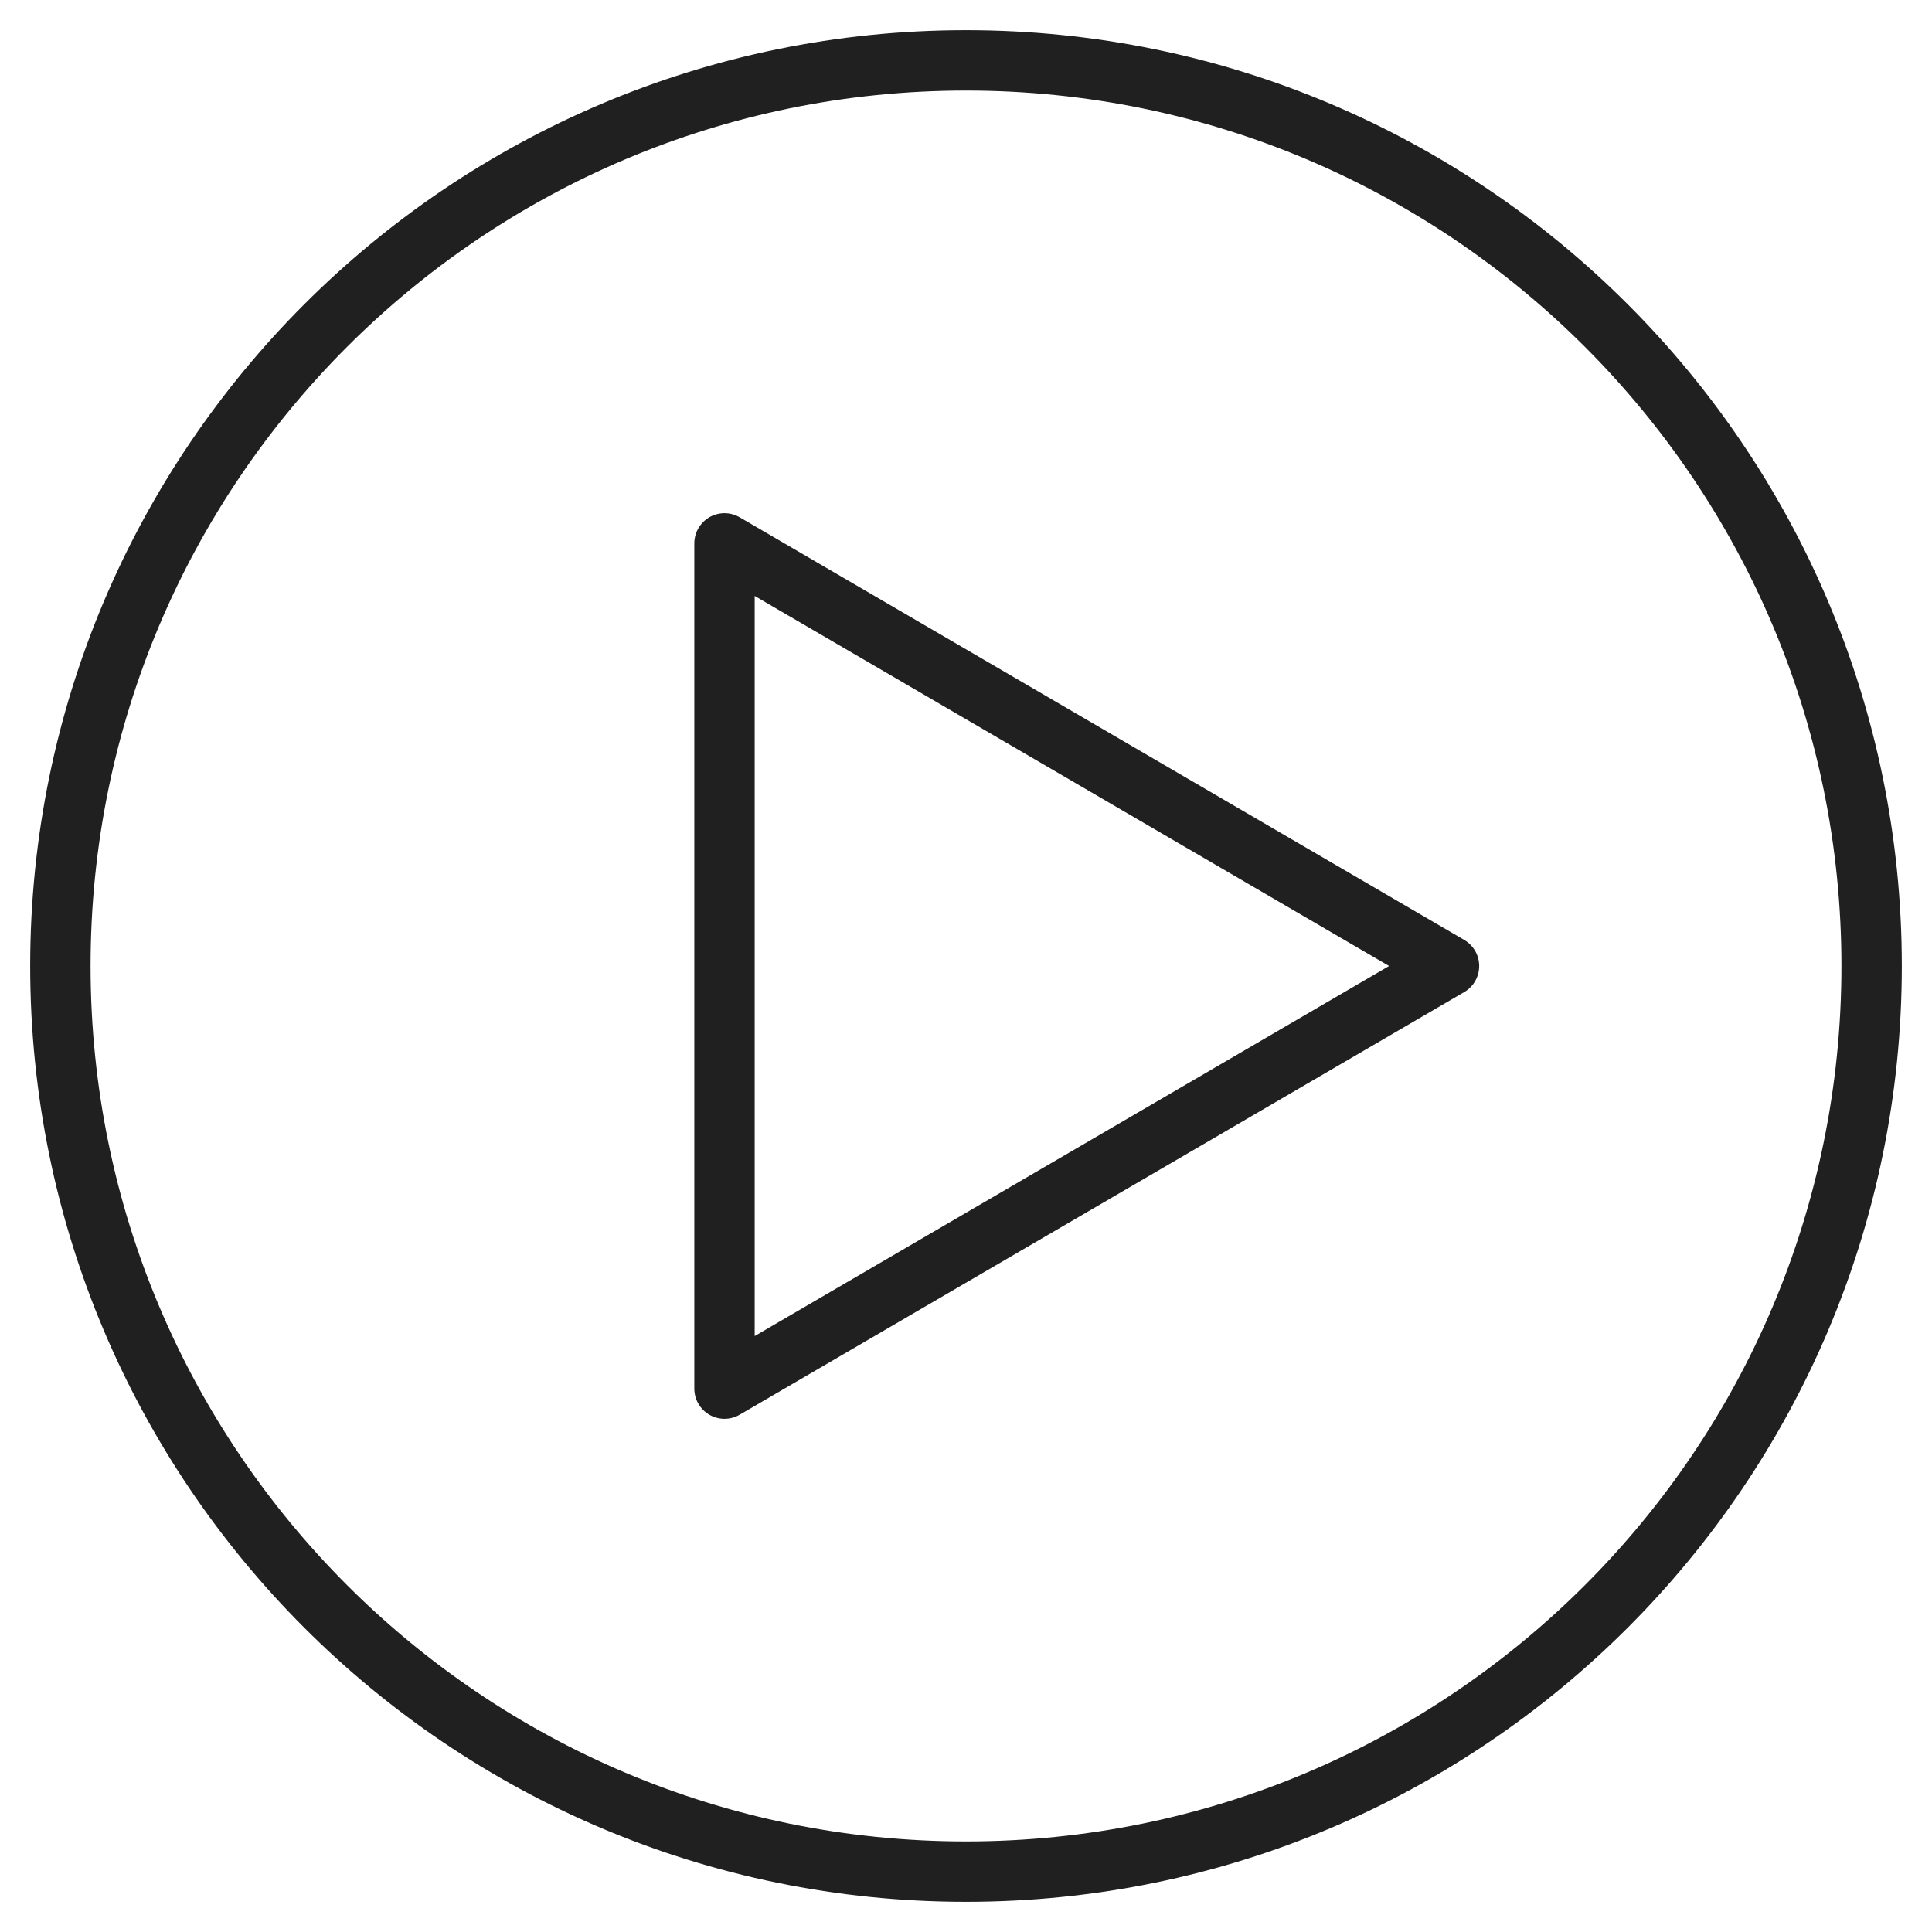
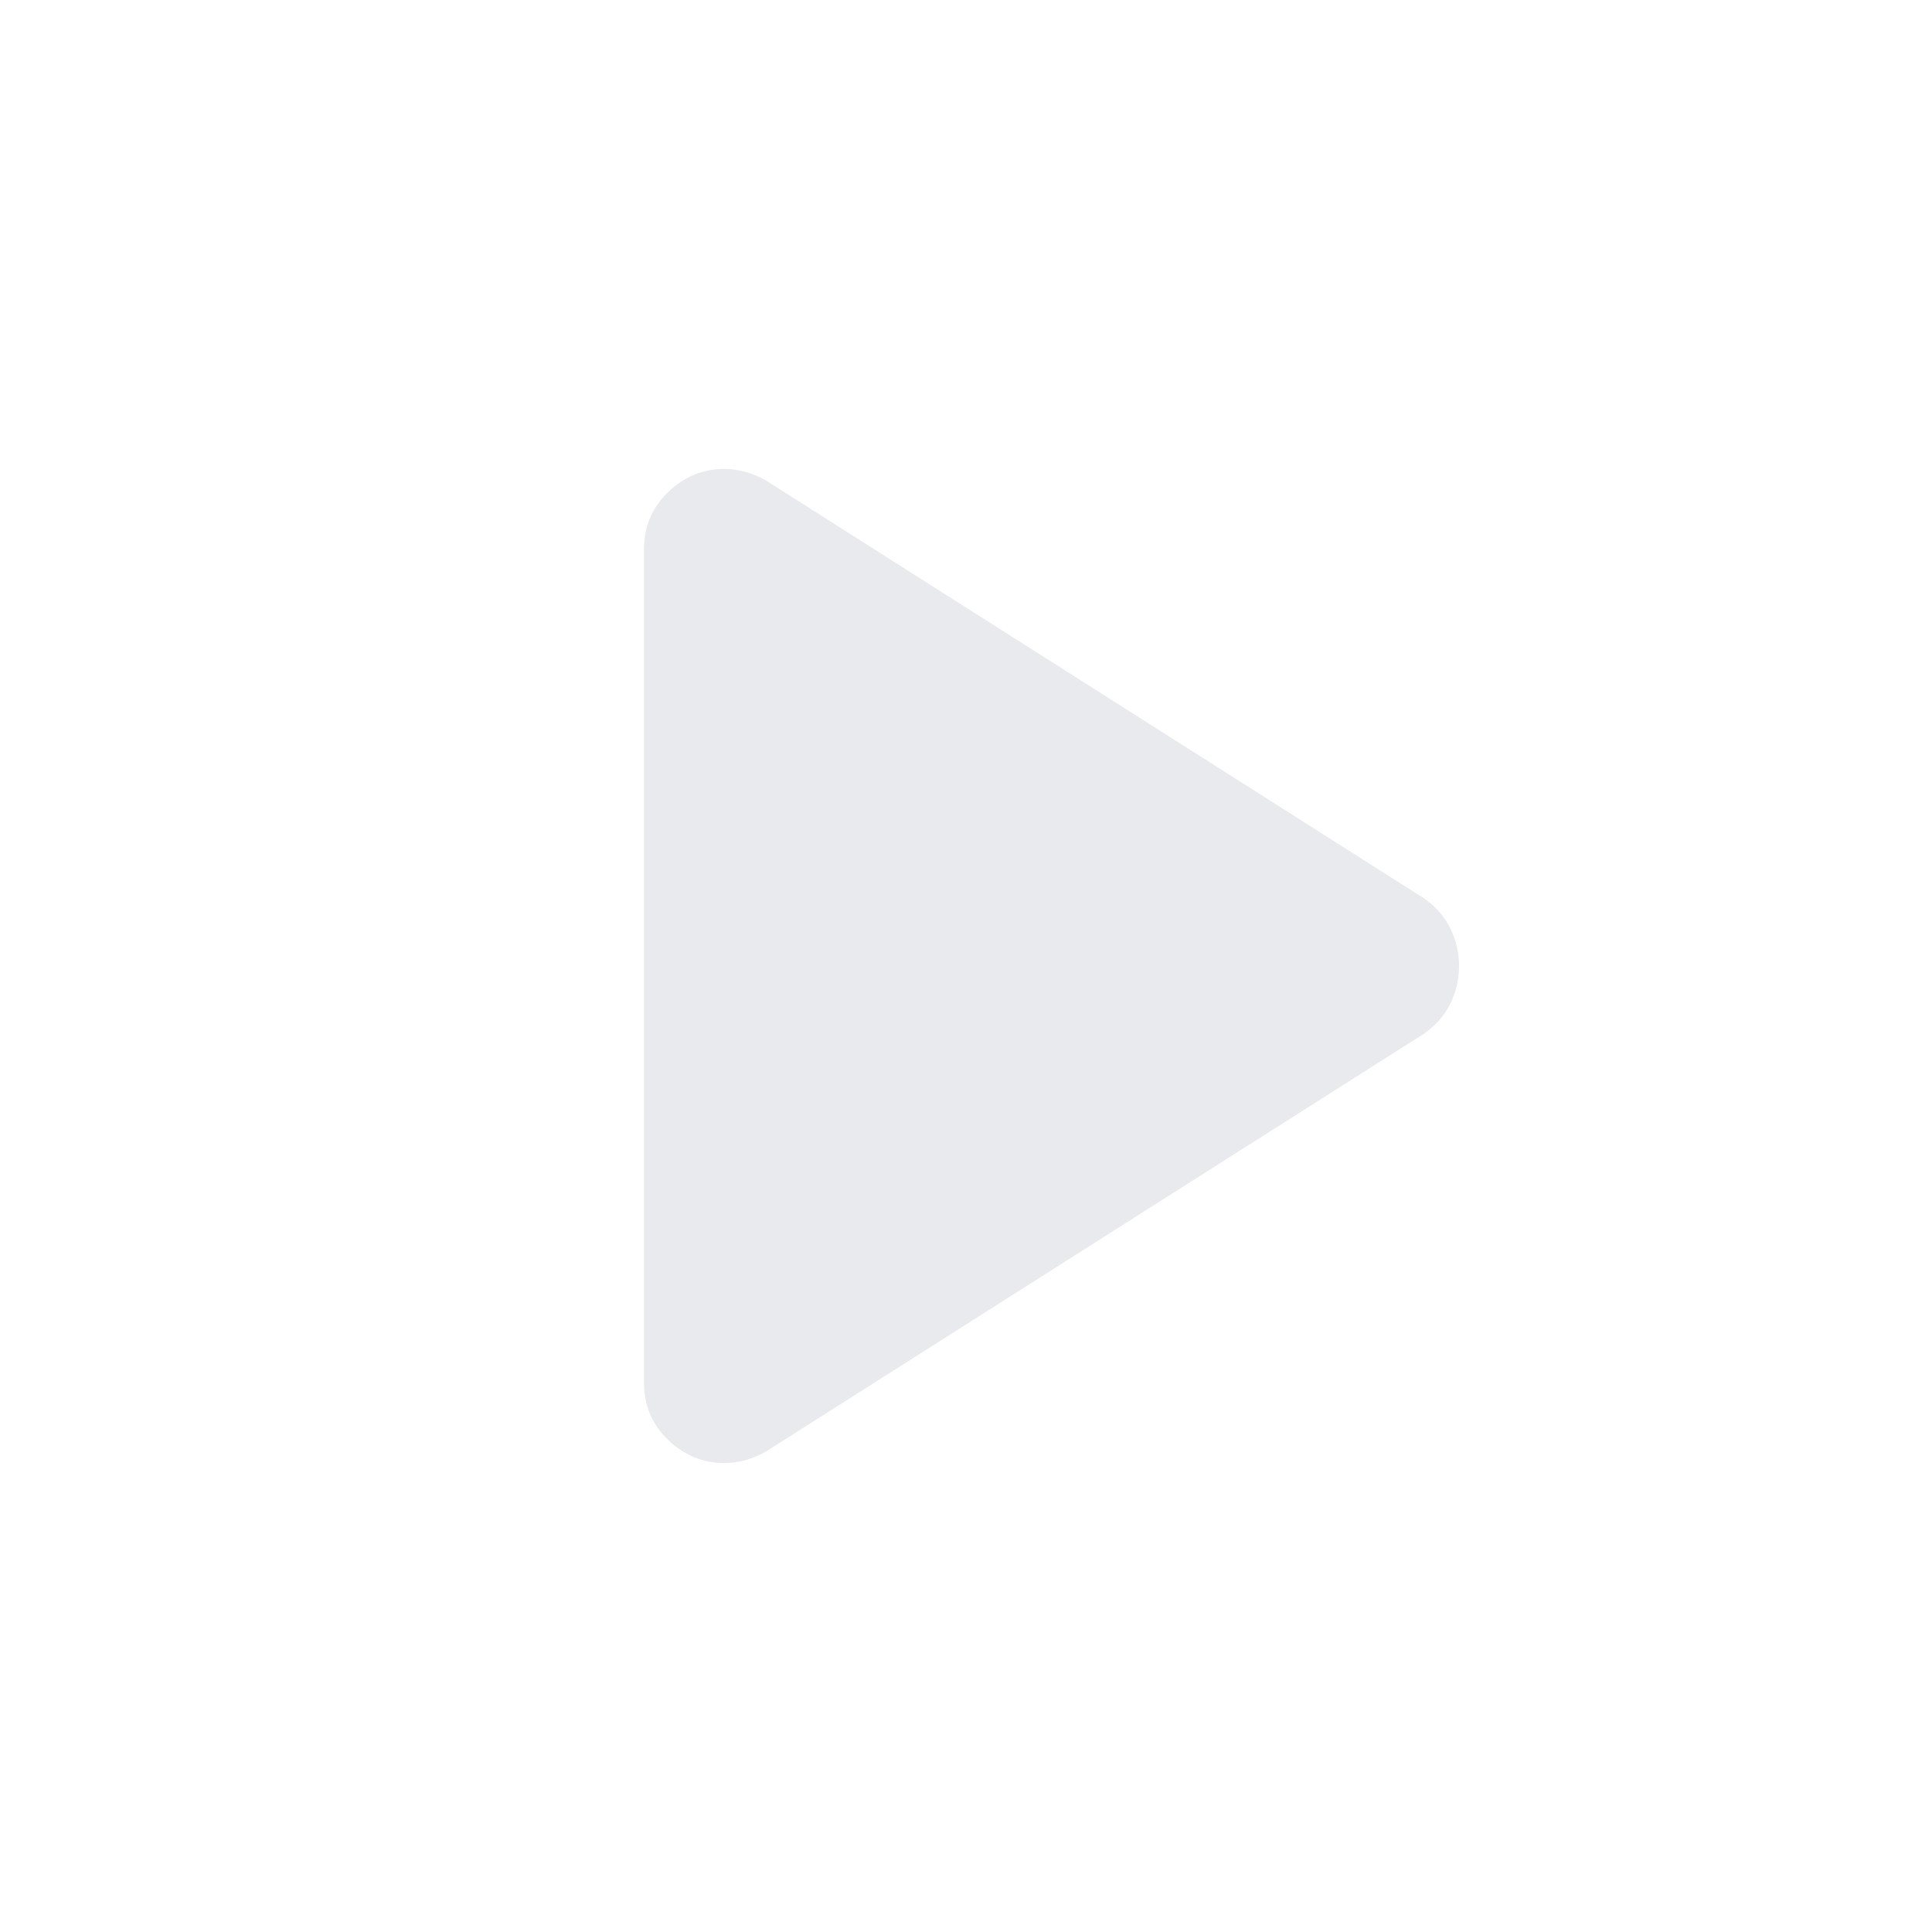
- <svg xmlns="http://www.w3.org/2000/svg" viewBox="0 0 64 64" aria-labelledby="title" aria-describedby="desc" role="img">
-   <path data-name="layer2" fill="none" stroke="#202020" stroke-miterlimit="10" stroke-width="2" d="M24 18l24 14-24 14V18z" stroke-linejoin="round" stroke-linecap="round" />
-   <circle data-name="layer1" cx="32" cy="32" r="30" fill="none" stroke="#202020" stroke-miterlimit="10" stroke-width="2" stroke-linejoin="round" stroke-linecap="round" />
+ <svg xmlns="http://www.w3.org/2000/svg" height="24px" viewBox="0 -960 960 960" width="24px" fill="#e8eaed">
+   <path d="M320-273v-414q0-17 12-28.5t28-11.5q5 0 10.5 1.5T381-721l326 207q9 6 13.5 15t4.5 19q0 10-4.5 19T707-446L381-239q-5 3-10.5 4.5T360-233q-16 0-28-11.5T320-273Z" />
</svg>
